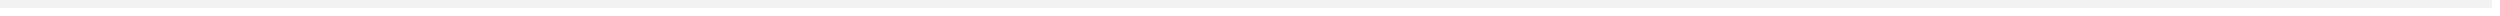
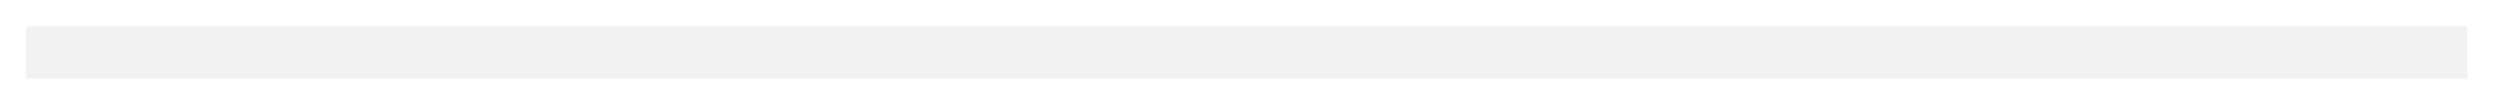
- <svg xmlns="http://www.w3.org/2000/svg" version="1.1" width="314px" height="2px">
-   <g transform="matrix(1 0 0 1 -130 -543 )">
-     <path d="M 130 543.5  L 443 543.5  " stroke-width="1" stroke="#f2f2f2" fill="none" />
+ <svg xmlns="http://www.w3.org/2000/svg" version="1.1" width="381px" height="17px">
+   <g transform="matrix(1 0 0 1 -83 -1250 )">
+     <path d="M 87 1258  L 459 1258  " stroke-width="8" stroke="#f2f2f2" fill="none" />
  </g>
</svg>
